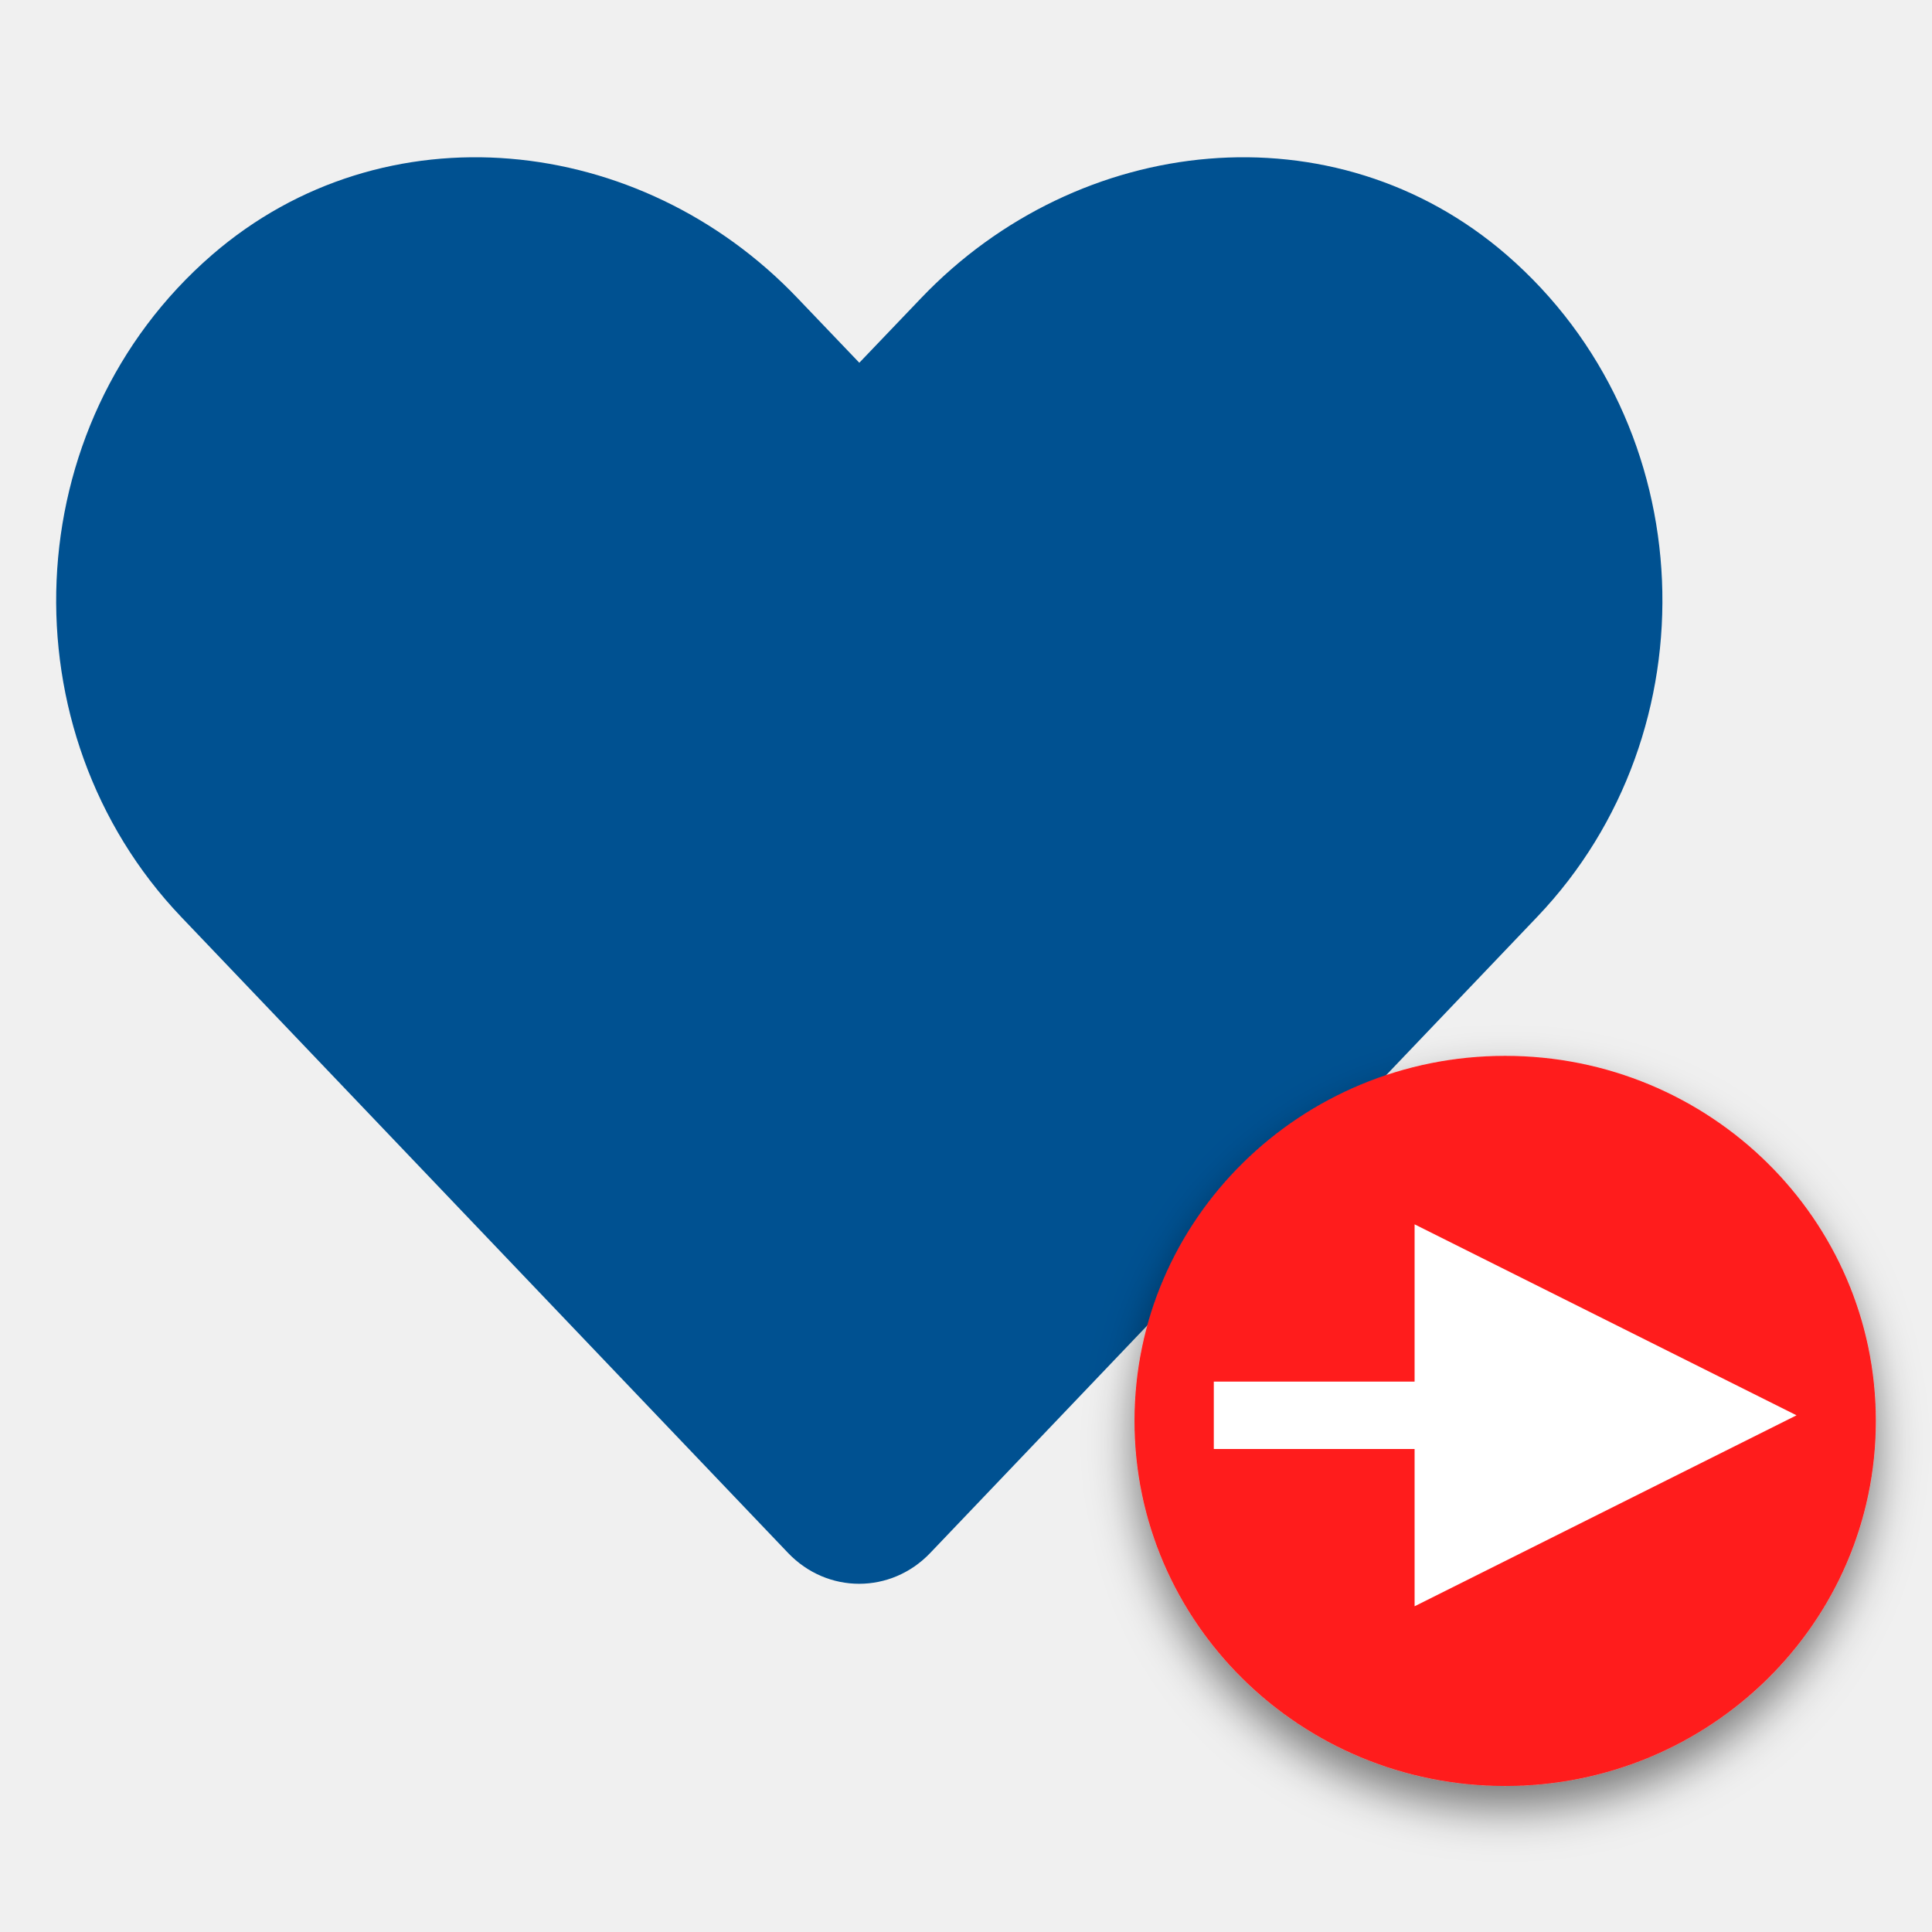
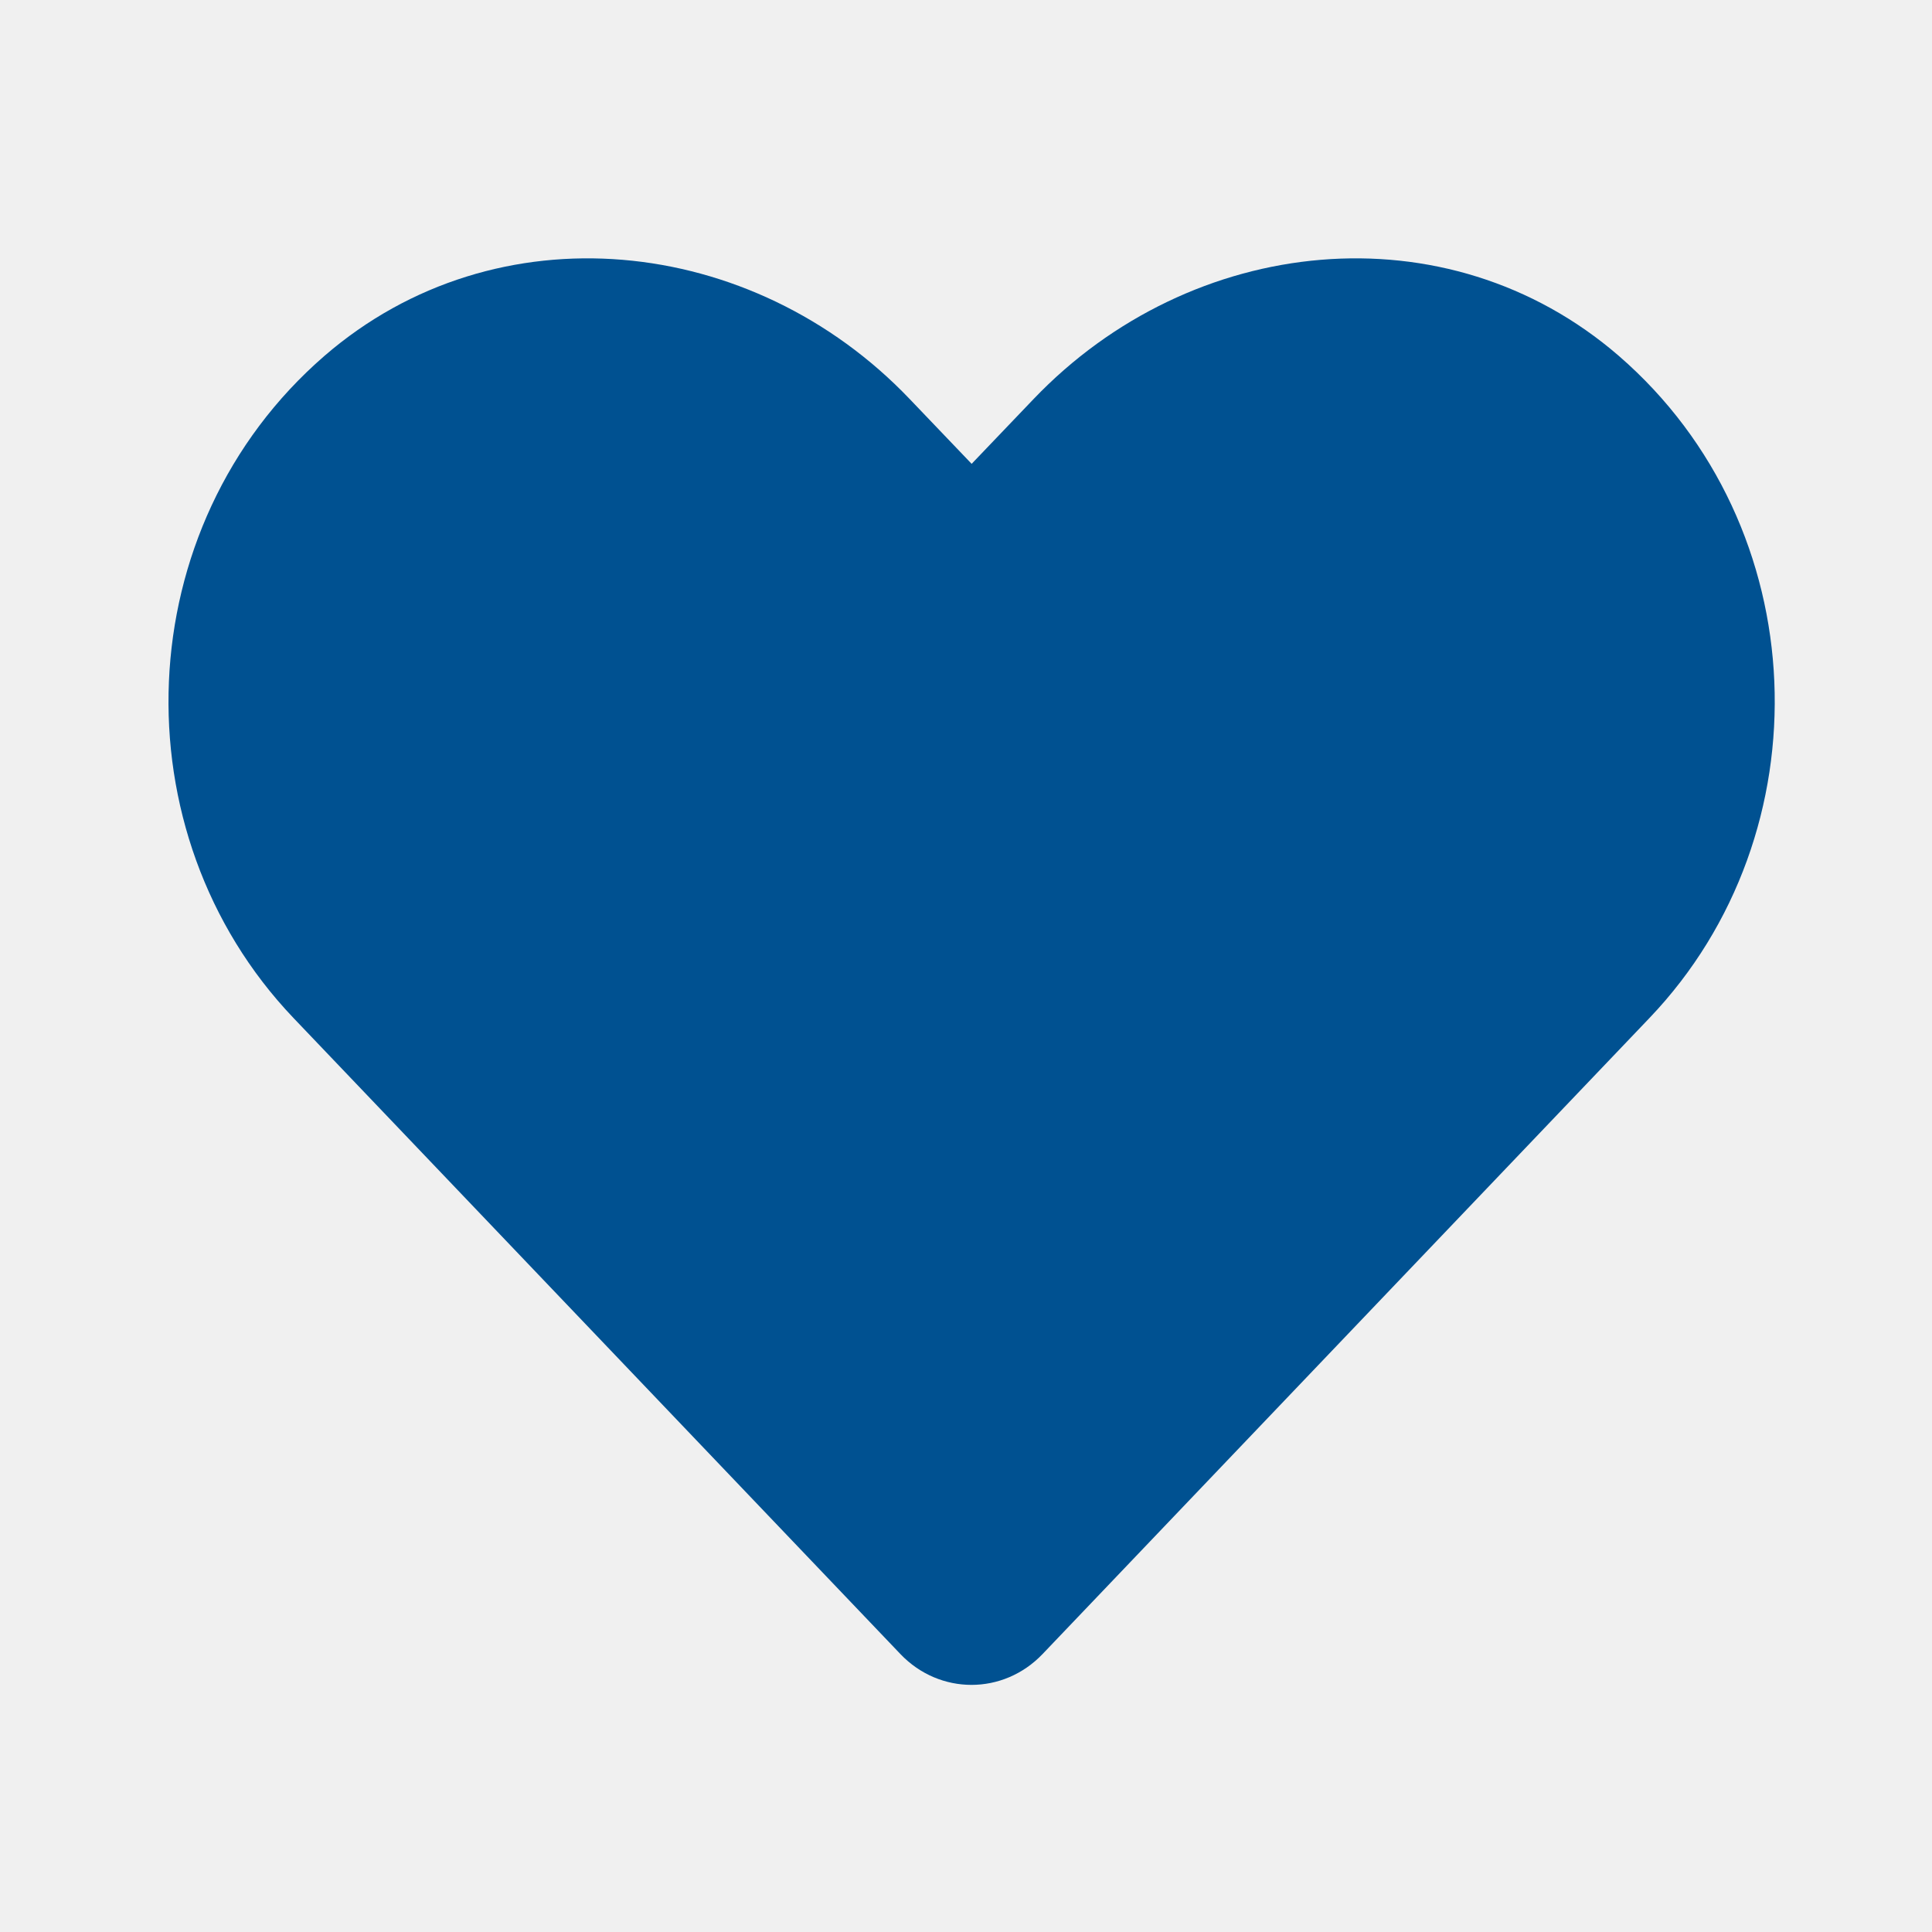
<svg xmlns="http://www.w3.org/2000/svg" width="172px" height="172px" viewBox="0 0 172 172" version="1.1">
-   <defs>
-     <filter x="-18.2%" y="-18.5%" width="136.4%" height="136.9%" filterUnits="objectBoundingBox" id="filter-1">
-       <feOffset dx="0" dy="2" in="SourceAlpha" result="shadowOffsetOuter1" />
-       <feGaussianBlur stdDeviation="2" in="shadowOffsetOuter1" result="shadowBlurOuter1" />
-       <feColorMatrix values="0 0 0 0 0   0 0 0 0 0   0 0 0 0 0  0 0 0 0.5 0" type="matrix" in="shadowBlurOuter1" result="shadowMatrixOuter1" />
-       <feMerge>
-         <feMergeNode in="shadowMatrixOuter1" />
-         <feMergeNode in="SourceGraphic" />
-       </feMerge>
-     </filter>
-   </defs>
  <g id="my-favorite-jobs-blue" stroke="none" stroke-width="1" fill="none" fill-rule="evenodd">
-     <g id="Group-3" transform="translate(5, 14)">
-       <g id="heart-inactive" fill="#005191" fill-rule="nonzero">
+     <g id="Group-3" transform="translate(15, 23)" fill="#005191" fill-rule="nonzero">
+       <g id="heart-inactive">
        <path d="M129.12,8.684 C113.815,-4.555 91.052,-2.173 77.004,12.539 L71.502,18.294 L66,12.539 C51.98,-2.173 29.189,-4.555 13.884,8.684 C-3.655,23.878 -4.577,51.149 11.119,67.619 L65.162,124.257 C68.653,127.914 74.323,127.914 77.814,124.257 L131.857,67.619 C147.581,51.149 146.659,23.878 129.12,8.684 Z" id="Path" />
-       </g>
-       <g id="Group" filter="url(#filter-1)" transform="translate(96, 80)">
-         <g id="Group-2">
-           <ellipse id="Oval" fill="#FF1F1F" cx="33" cy="32.5" rx="33" ry="32.5" />
-           <path id="Line-3" d="M24.938,15 L58.938,32 L24.938,49 L24.937,35 L7.062,35 L7.062,29 L24.937,29 L24.938,15 Z" fill="#FFFFFF" fill-rule="nonzero" />
-         </g>
      </g>
    </g>
  </g>
</svg>
